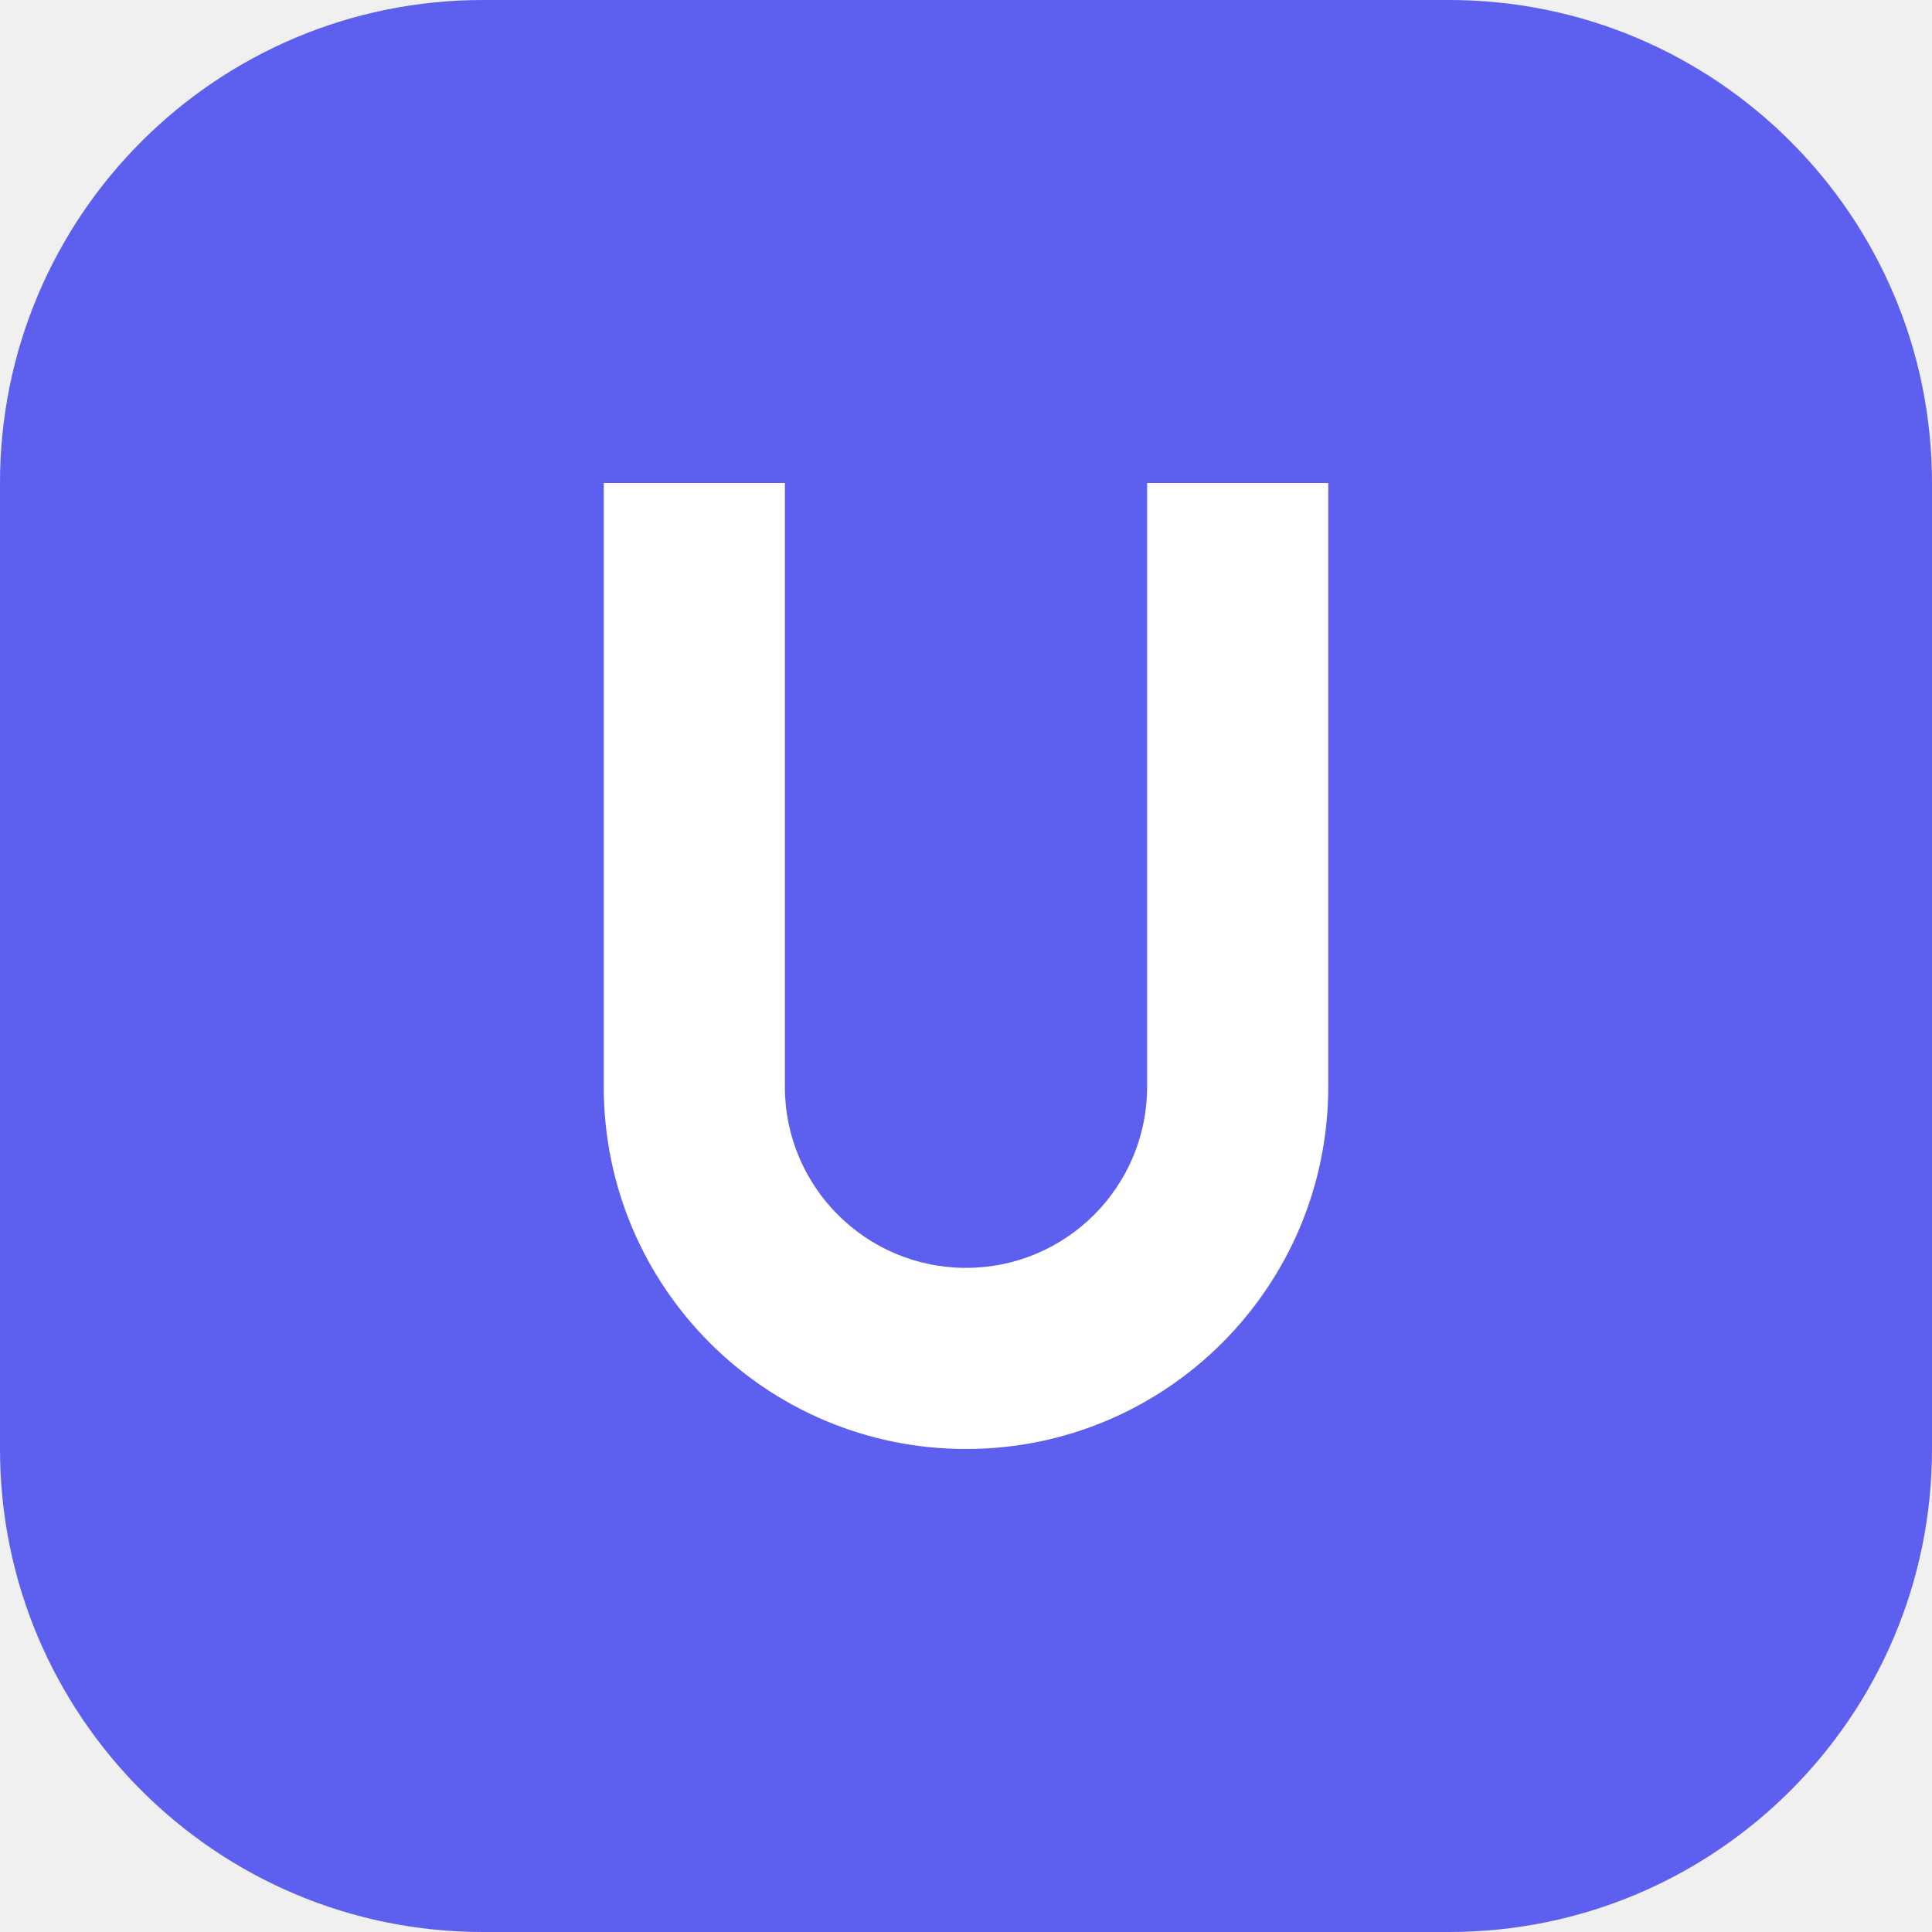
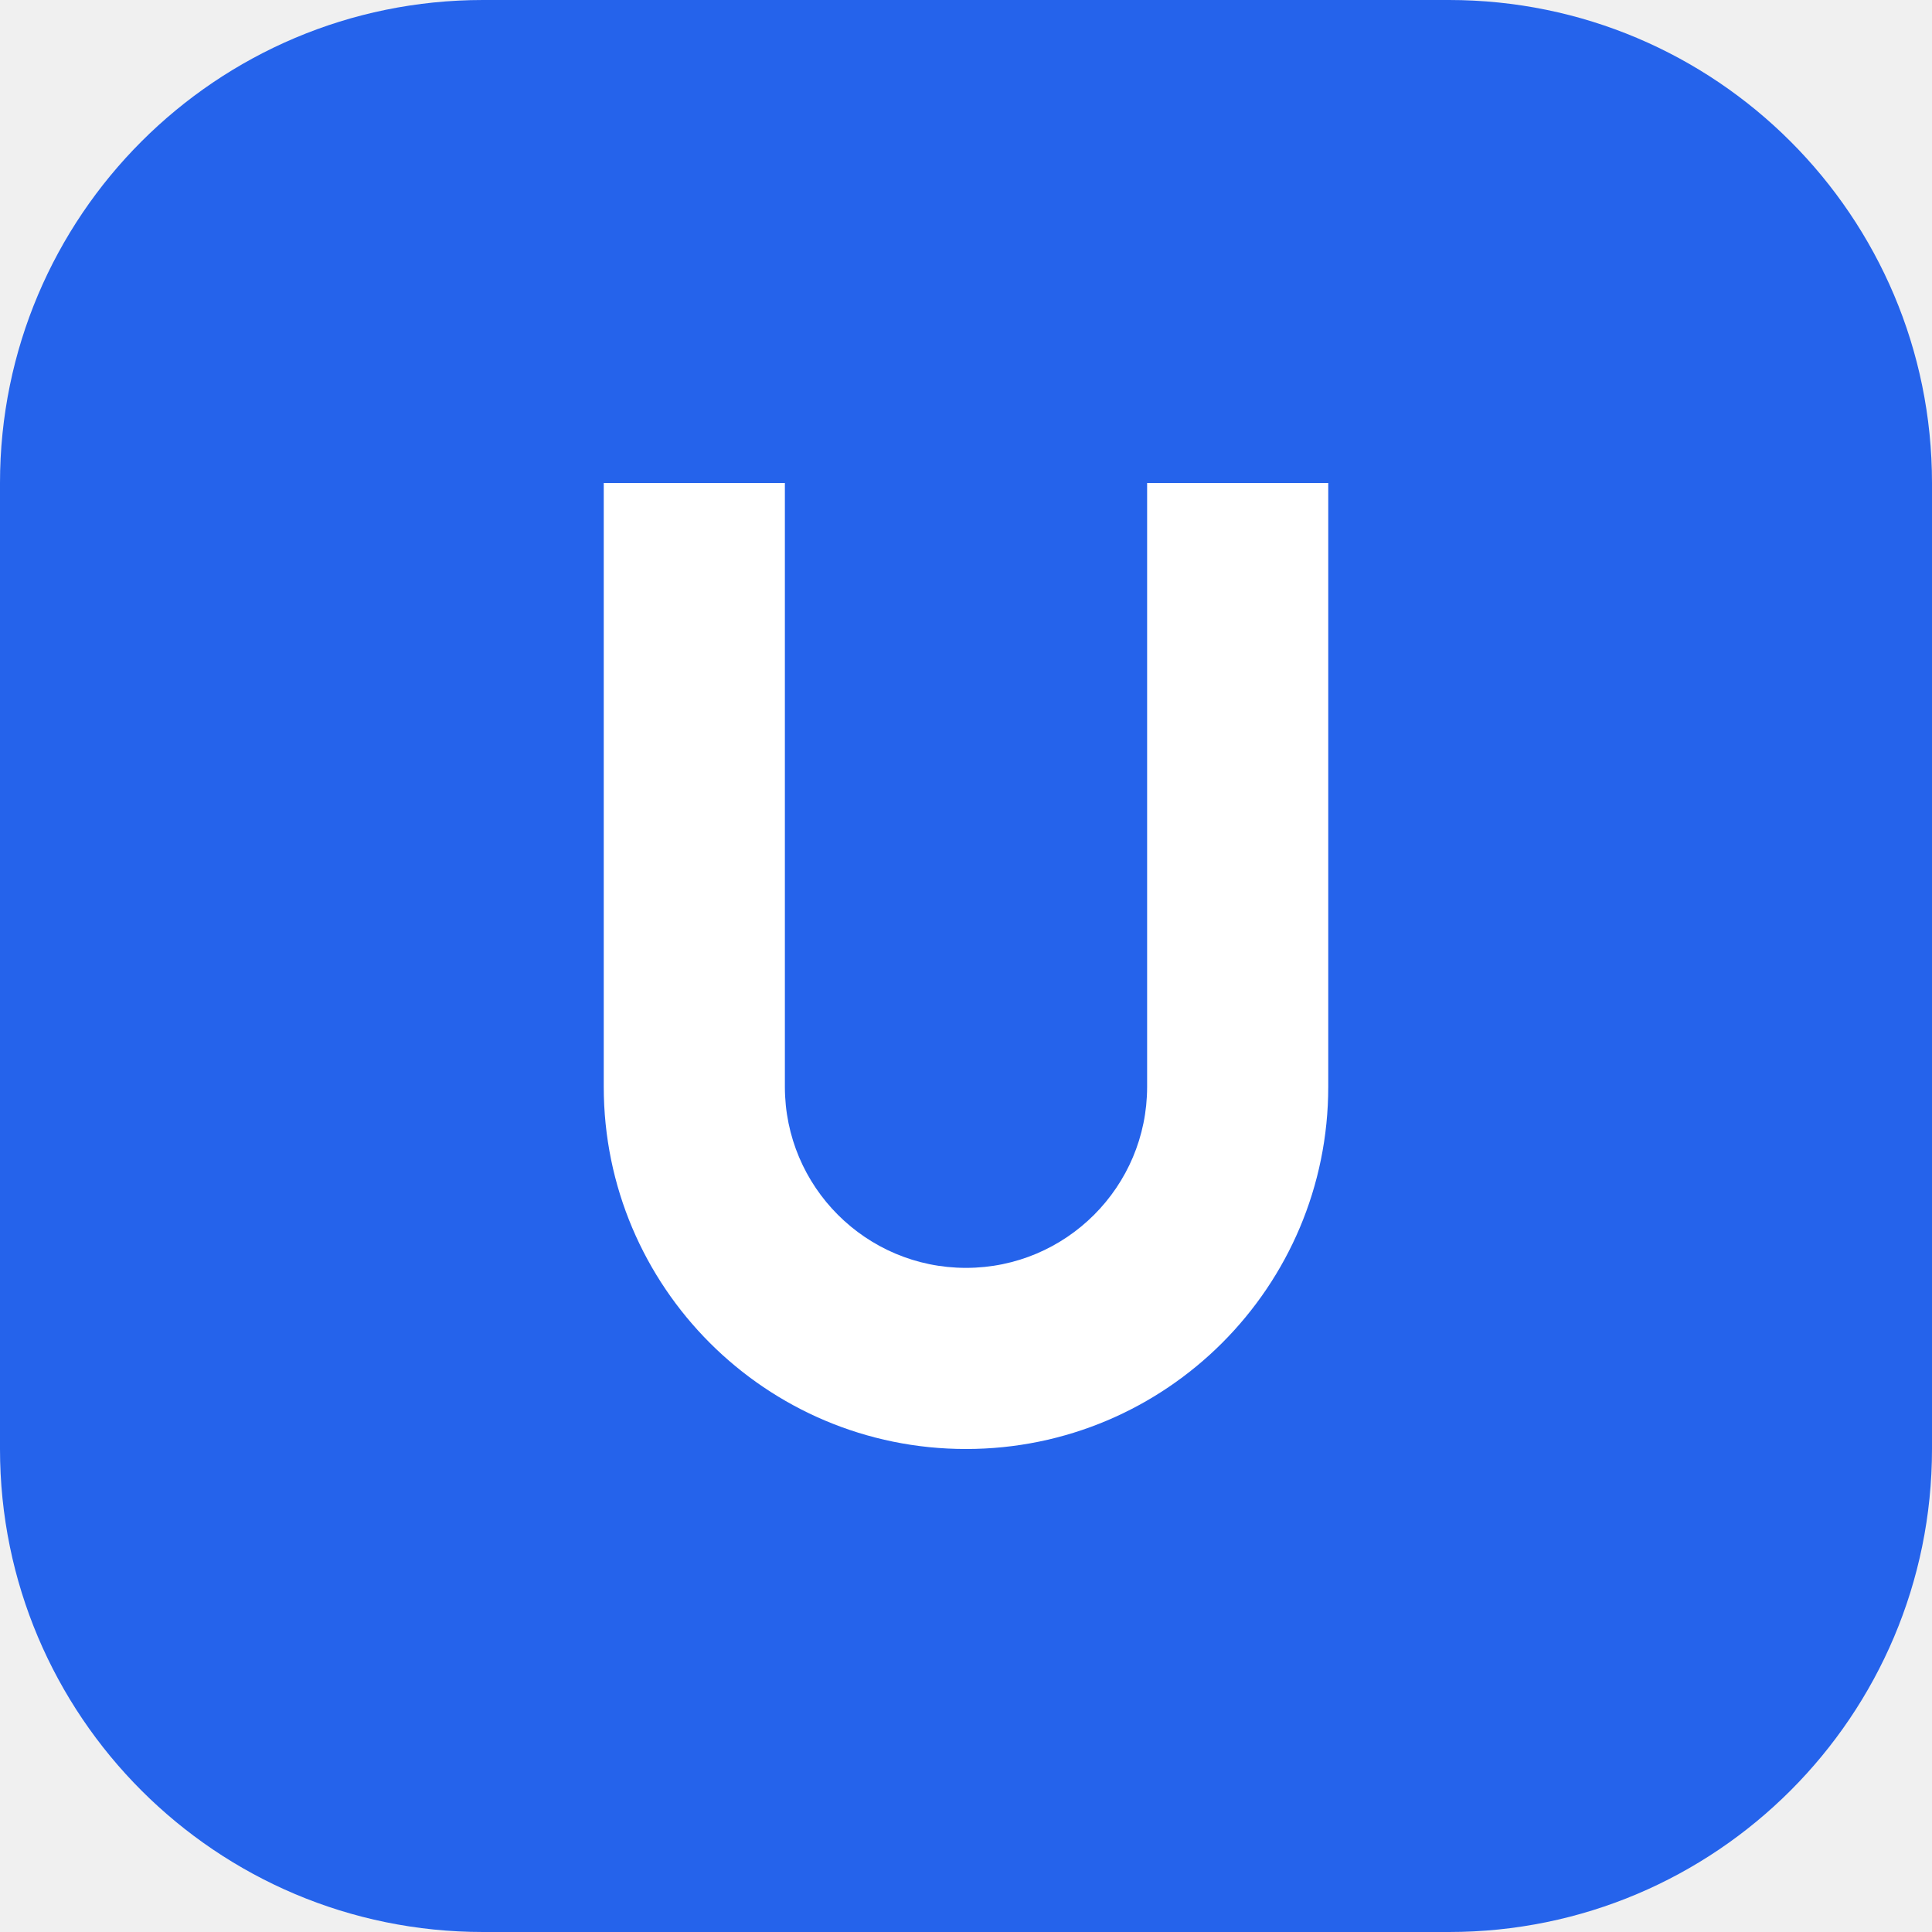
<svg xmlns="http://www.w3.org/2000/svg" width="32" height="32" viewBox="0 0 32 32" fill="none">
-   <rect width="32" height="32" rx="8" fill="#5d5fef" />
+   <rect width="32" height="32" rx="8" fill="#2563eb" />
  <path d="M10 8v10c0 3.314 2.686 6 6 6s6-2.686 6-6V8h-3v10c0 1.657-1.343 3-3 3s-3-1.343-3-3V8h-3z" fill="white" />
</svg>
